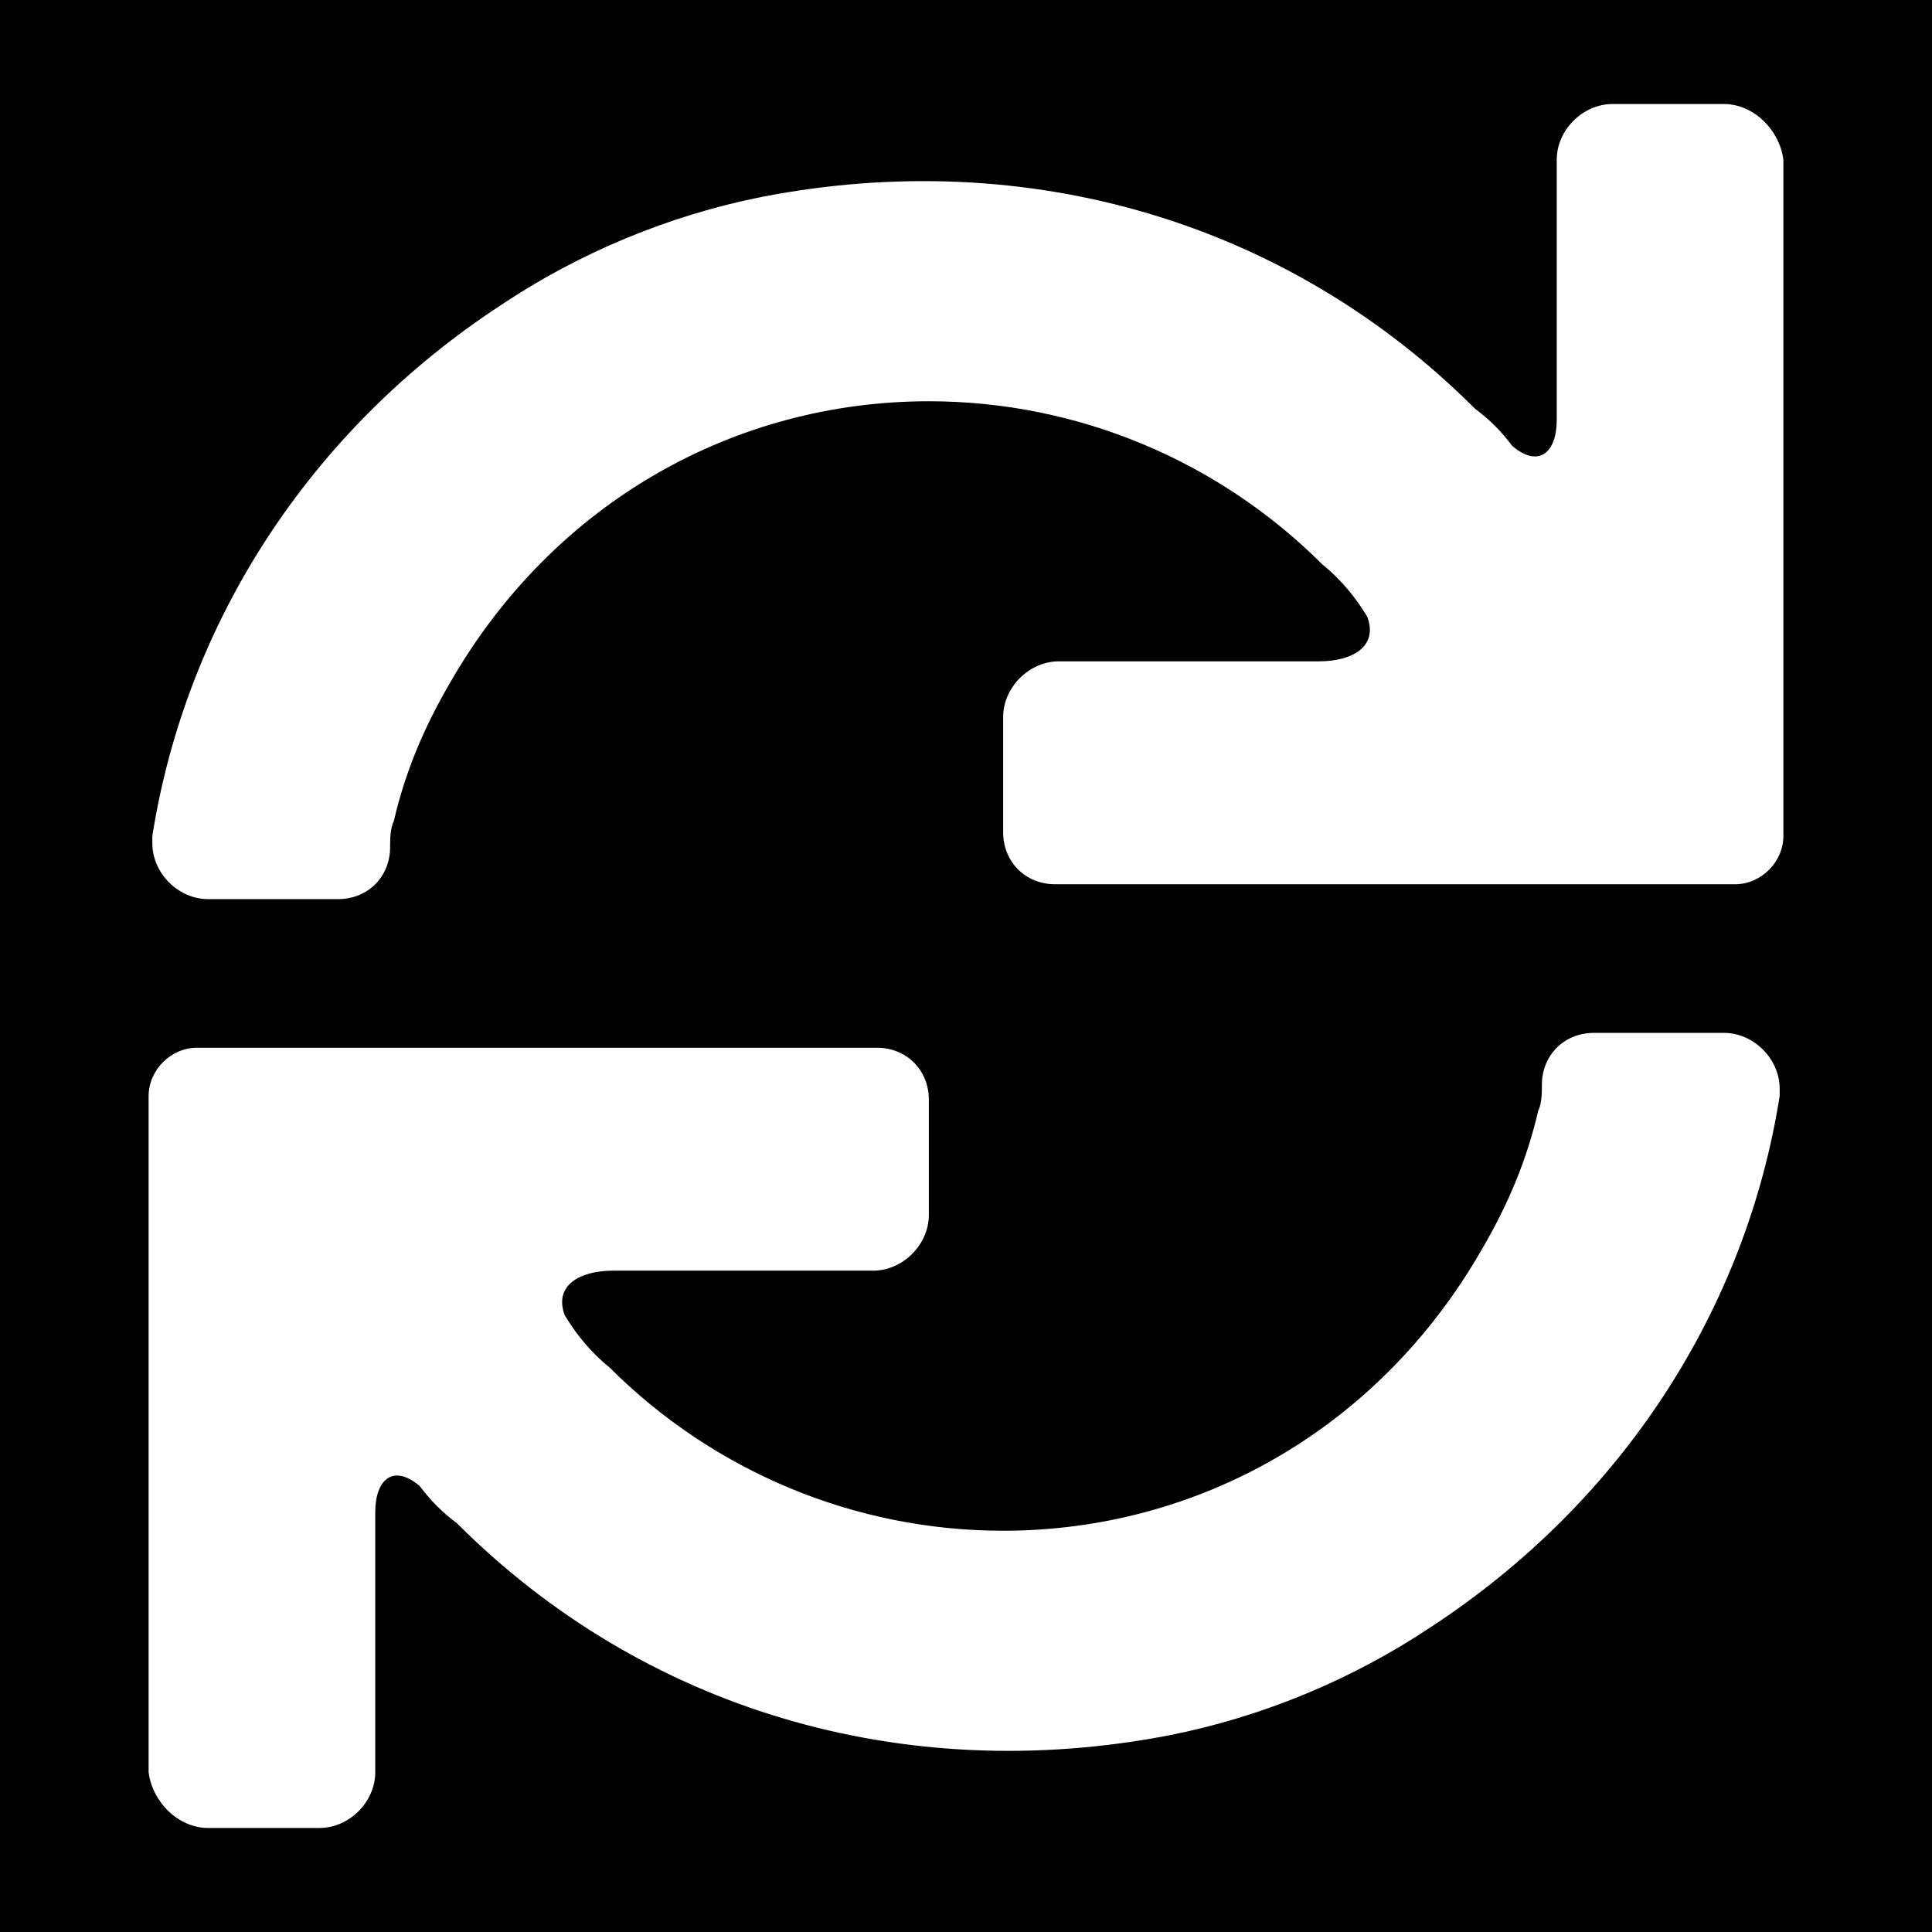
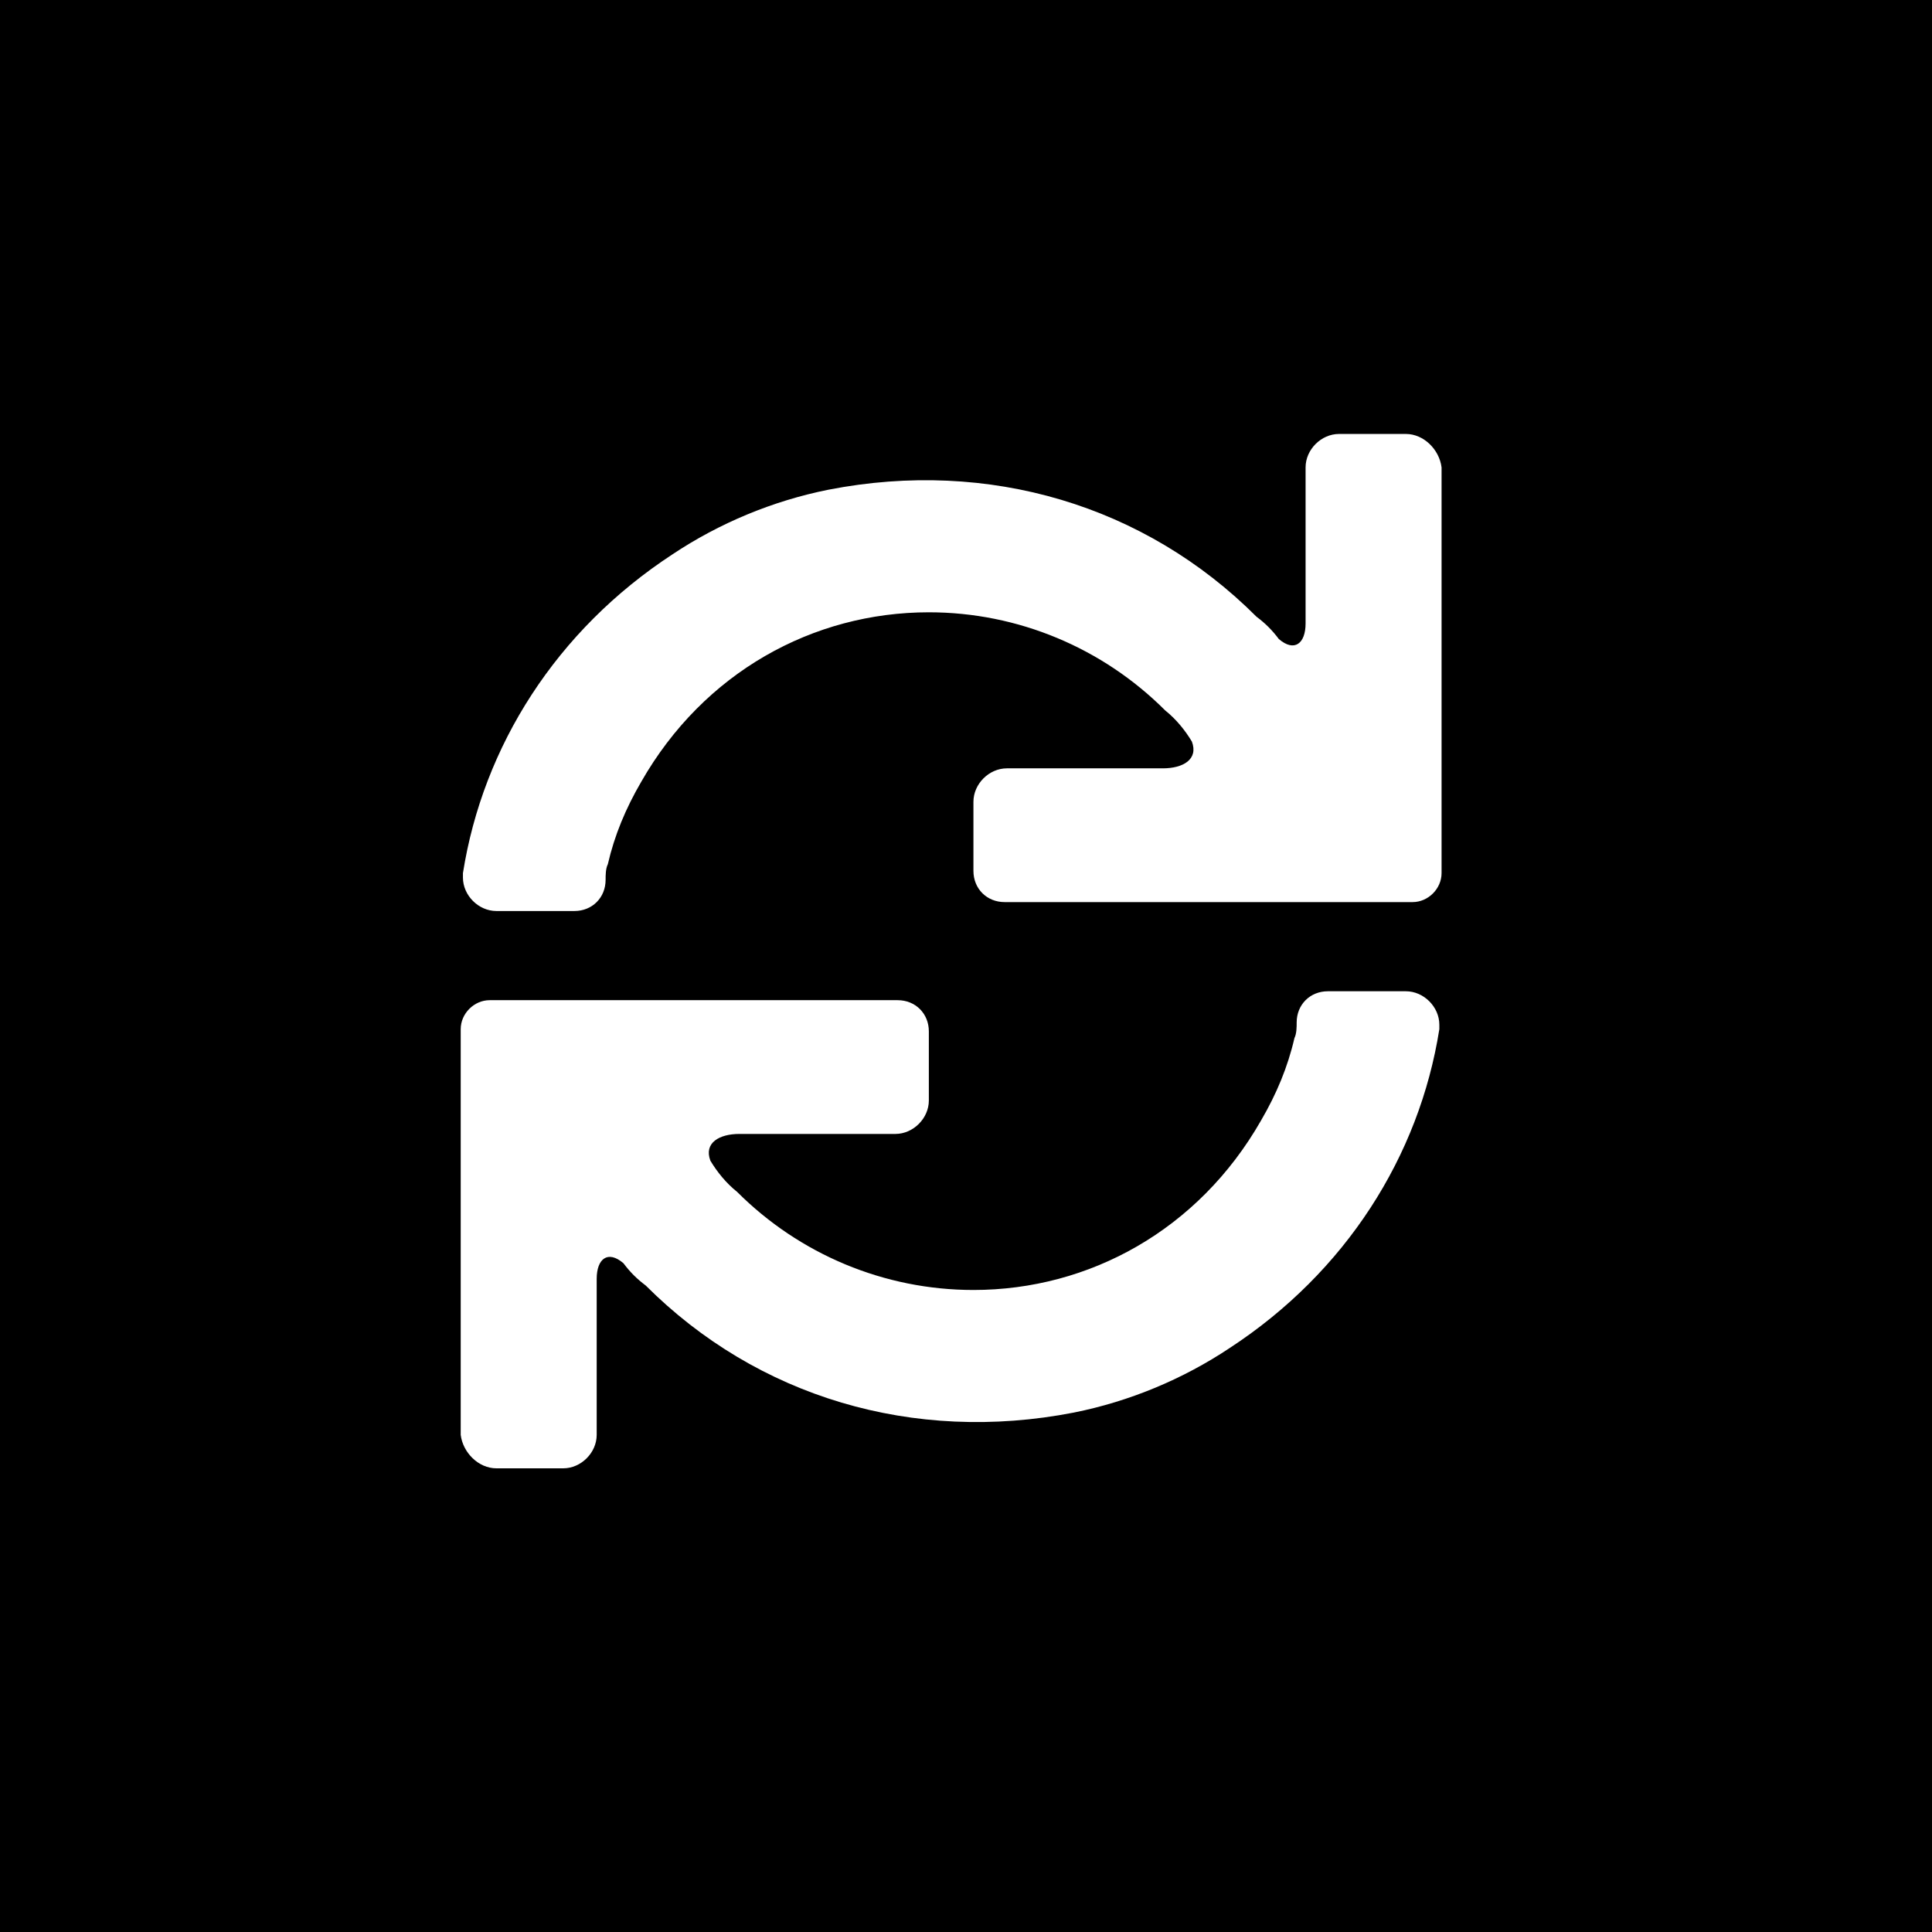
<svg xmlns="http://www.w3.org/2000/svg" fill="#FFFFFF" width="800px" height="800px" viewBox="0 0 52 52">
  <rect width="52" height="52" fill="#000000" />
-   <path fill="white" d="M47.9,29.3c0-0.8-0.7-1.5-1.5-1.5h-3.5c-0.8,0-1.4,0.6-1.4,1.4c0,0.2,0,0.5-0.1,0.7  c-0.3,1.3-0.8,2.5-1.5,3.7c-2.8,4.9-7.7,7.6-12.9,7.6c-4,0-7.8-1.6-10.6-4.4c-0.5-0.4-0.9-0.9-1.2-1.4c-0.3-0.8,0.4-1.2,1.3-1.2h7  c0.8,0,1.5-0.7,1.5-1.5v-3.1c0-0.8-0.6-1.4-1.4-1.4H5.3c-0.7,0-1.3,0.6-1.3,1.3v18.2c0.1,0.8,0.8,1.5,1.6,1.5h3  c0.8,0,1.5-0.7,1.5-1.5v-7c0-0.9,0.5-1.3,1.2-0.7c0.3,0.4,0.6,0.7,1,1c5,5,12,7.1,19.2,5.7c2.5-0.5,4.9-1.5,7-2.9  c5.2-3.4,8.5-8.6,9.4-14.3V29.3z" />
-   <path fill="white" d="M4.1,22.7c0,0.8,0.7,1.5,1.5,1.5h3.5c0.8,0,1.4-0.6,1.4-1.4c0-0.2,0-0.5,0.1-0.7c0.3-1.3,0.8-2.5,1.5-3.7  c2.8-4.9,7.7-7.6,12.9-7.6c4,0,7.8,1.6,10.6,4.4c0.5,0.4,0.9,0.9,1.2,1.4c0.3,0.8-0.4,1.2-1.3,1.2h-7c-0.8,0-1.5,0.7-1.5,1.5v3.1  c0,0.8,0.6,1.4,1.4,1.4h18.3c0.7,0,1.3-0.6,1.3-1.3V4.3c-0.1-0.8-0.8-1.5-1.6-1.5h-3c-0.8,0-1.5,0.7-1.5,1.5v7  c0,0.9-0.5,1.3-1.2,0.7c-0.3-0.4-0.6-0.7-1-1c-5-5-12-7.1-19.2-5.7c-2.5,0.5-4.9,1.5-7,2.9C8.3,11.6,5,16.8,4.1,22.5L4.1,22.7z" />
+   <g transform="translate(10, 10) scale(0.6)">
+     <path fill="white" d="M47.9,29.3c0-0.8-0.7-1.5-1.5-1.5h-3.5c-0.8,0-1.4,0.6-1.4,1.4c0,0.2,0,0.5-0.1,0.7  c-0.3,1.3-0.8,2.5-1.5,3.7c-2.8,4.9-7.7,7.6-12.9,7.6c-4,0-7.8-1.6-10.6-4.4c-0.5-0.4-0.9-0.9-1.2-1.4c-0.3-0.8,0.4-1.2,1.3-1.2h7  c0.8,0,1.5-0.7,1.5-1.5v-3.1c0-0.8-0.6-1.4-1.4-1.4H5.3c-0.7,0-1.3,0.6-1.3,1.3v18.2c0.1,0.8,0.8,1.5,1.6,1.5h3  c0.8,0,1.5-0.7,1.5-1.5v-7c0-0.9,0.5-1.3,1.2-0.7c0.3,0.4,0.6,0.7,1,1c5,5,12,7.1,19.2,5.7c2.5-0.5,4.9-1.5,7-2.9  c5.2-3.4,8.5-8.6,9.4-14.3V29.3z" />
+     <path fill="white" d="M4.1,22.7c0,0.8,0.7,1.5,1.5,1.5h3.5c0.8,0,1.4-0.6,1.4-1.4c0-0.2,0-0.5,0.1-0.7c0.3-1.3,0.8-2.5,1.5-3.7  c2.8-4.9,7.7-7.6,12.9-7.6c4,0,7.8,1.6,10.6,4.4c0.5,0.4,0.9,0.9,1.2,1.4c0.3,0.8-0.4,1.2-1.3,1.2h-7c-0.8,0-1.5,0.7-1.5,1.5v3.1  c0,0.8,0.6,1.4,1.4,1.4h18.3c0.7,0,1.3-0.6,1.3-1.3V4.3c-0.1-0.8-0.8-1.5-1.6-1.5h-3c-0.8,0-1.5,0.7-1.5,1.5v7  c0,0.9-0.5,1.3-1.2,0.7c-0.3-0.4-0.6-0.7-1-1c-5-5-12-7.1-19.2-5.7c-2.5,0.5-4.9,1.5-7,2.9C8.3,11.6,5,16.8,4.1,22.5L4.1,22.7z" />
+   </g>
</svg>
